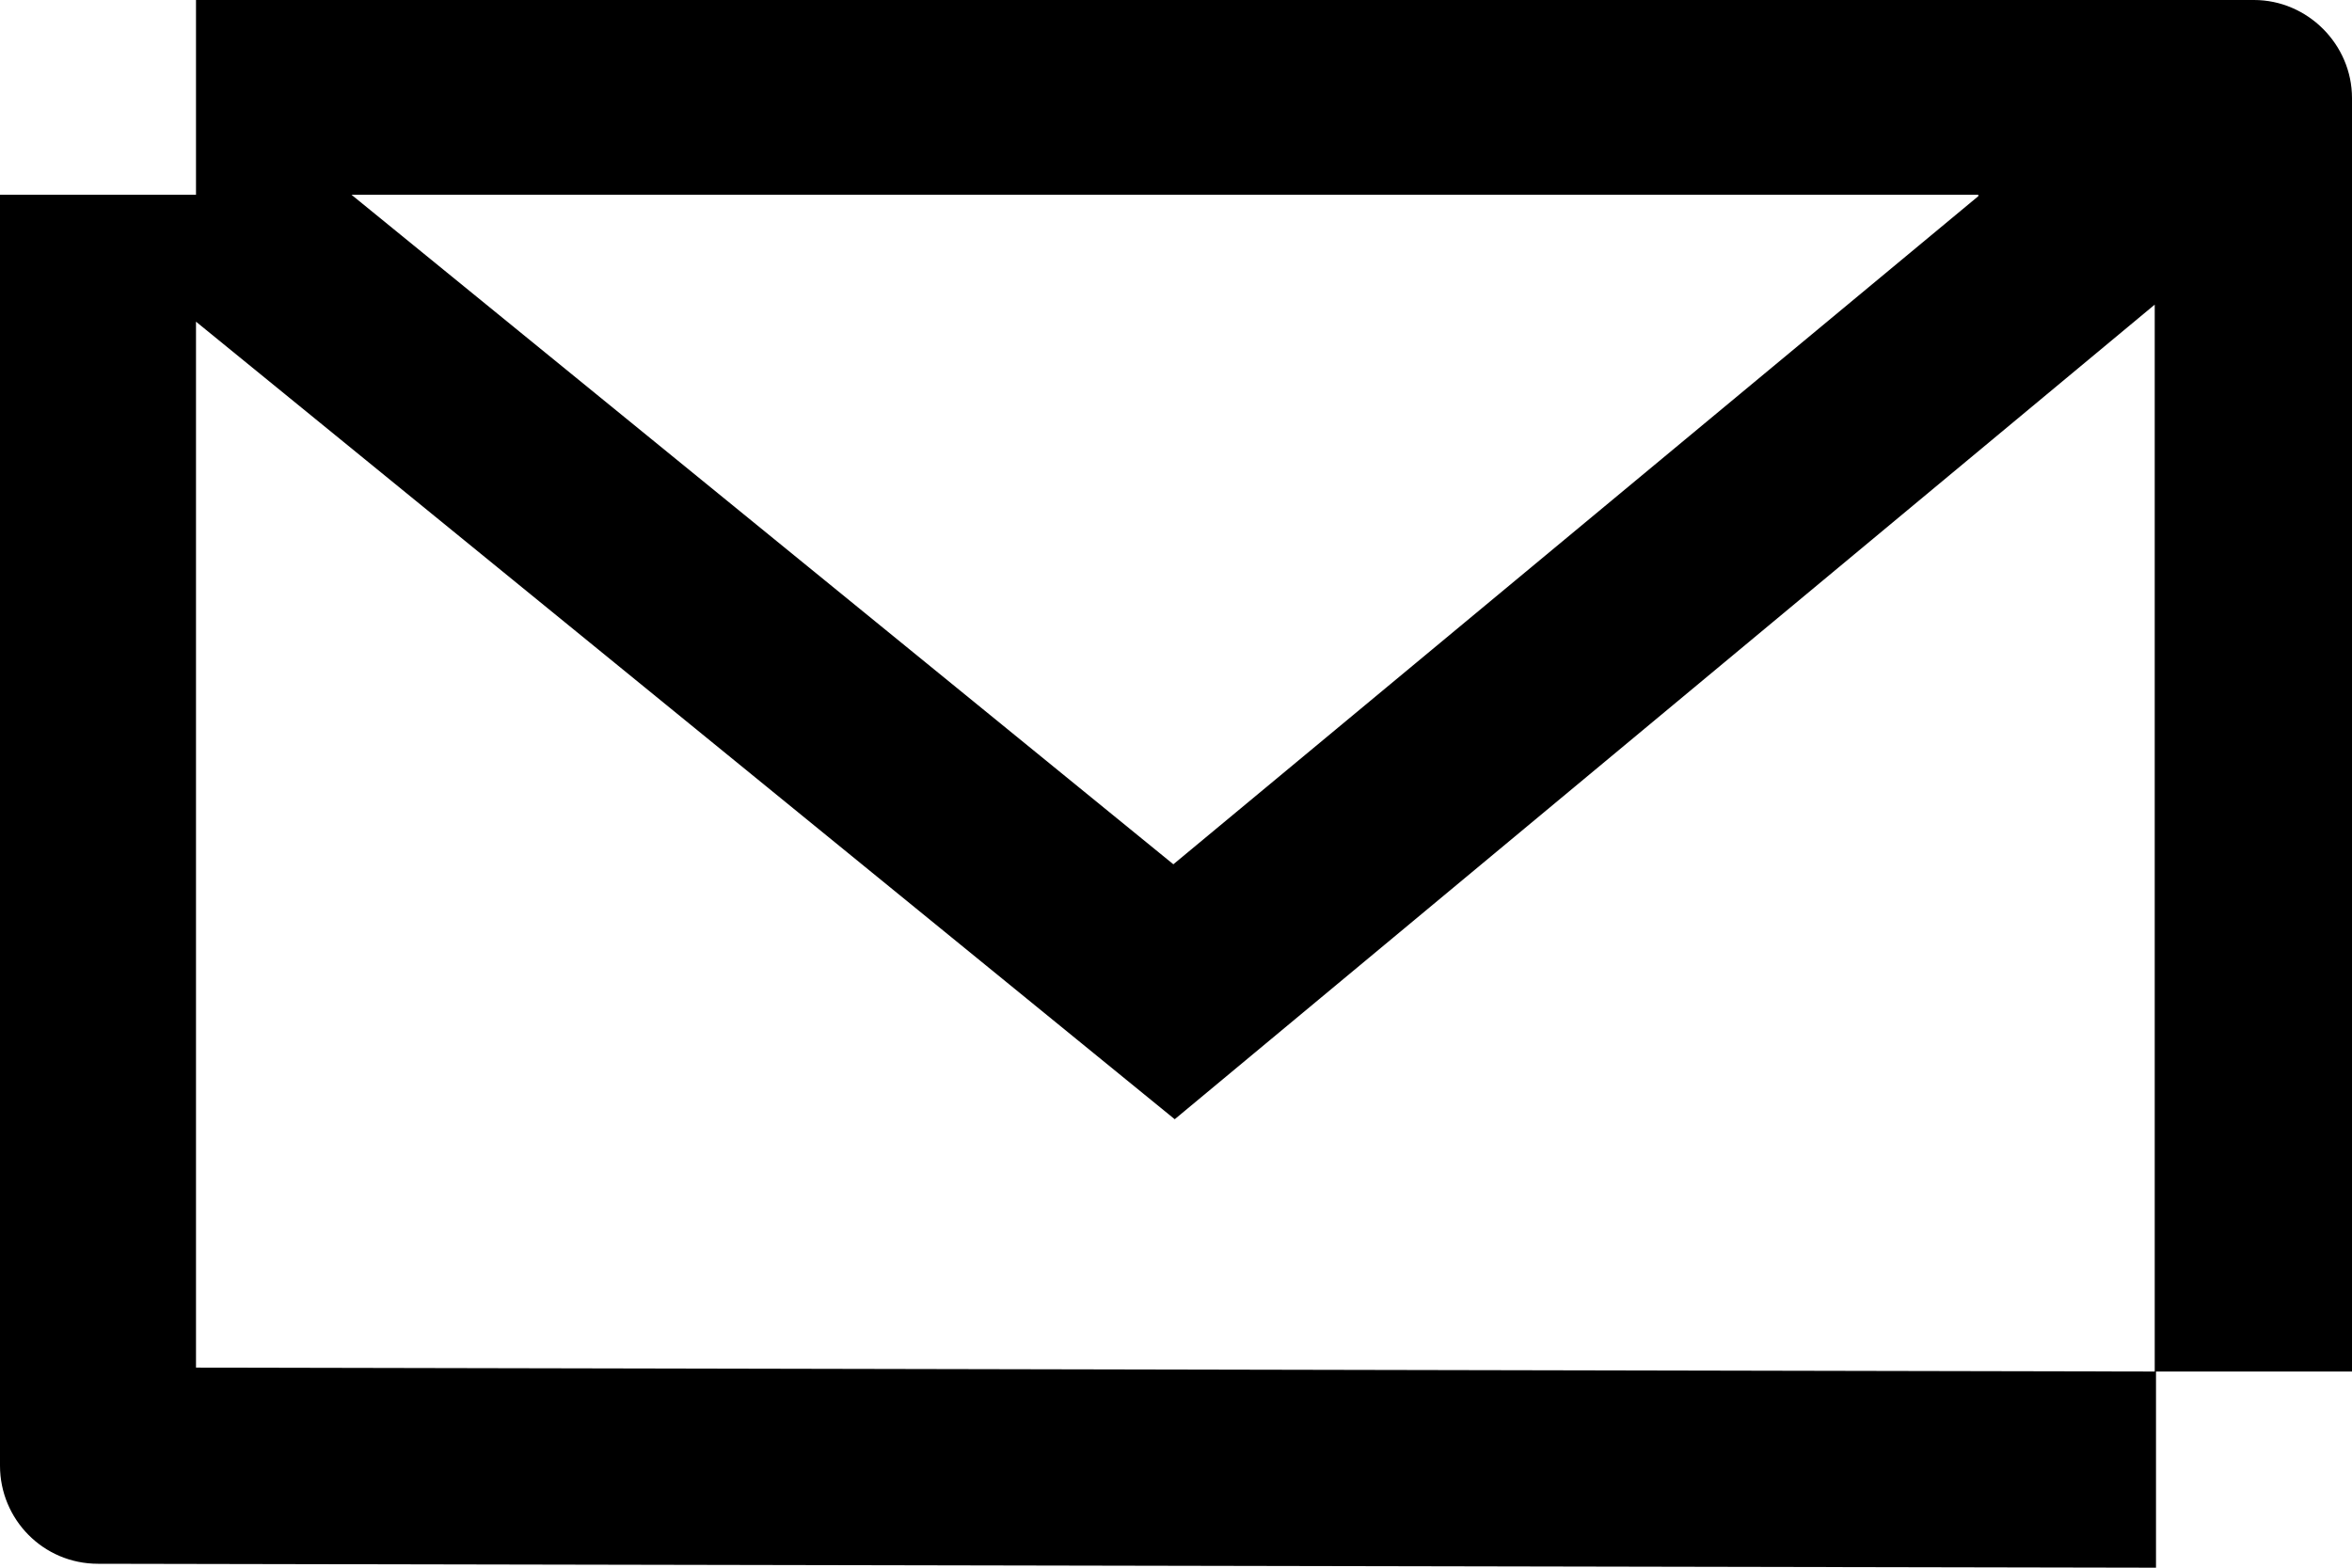
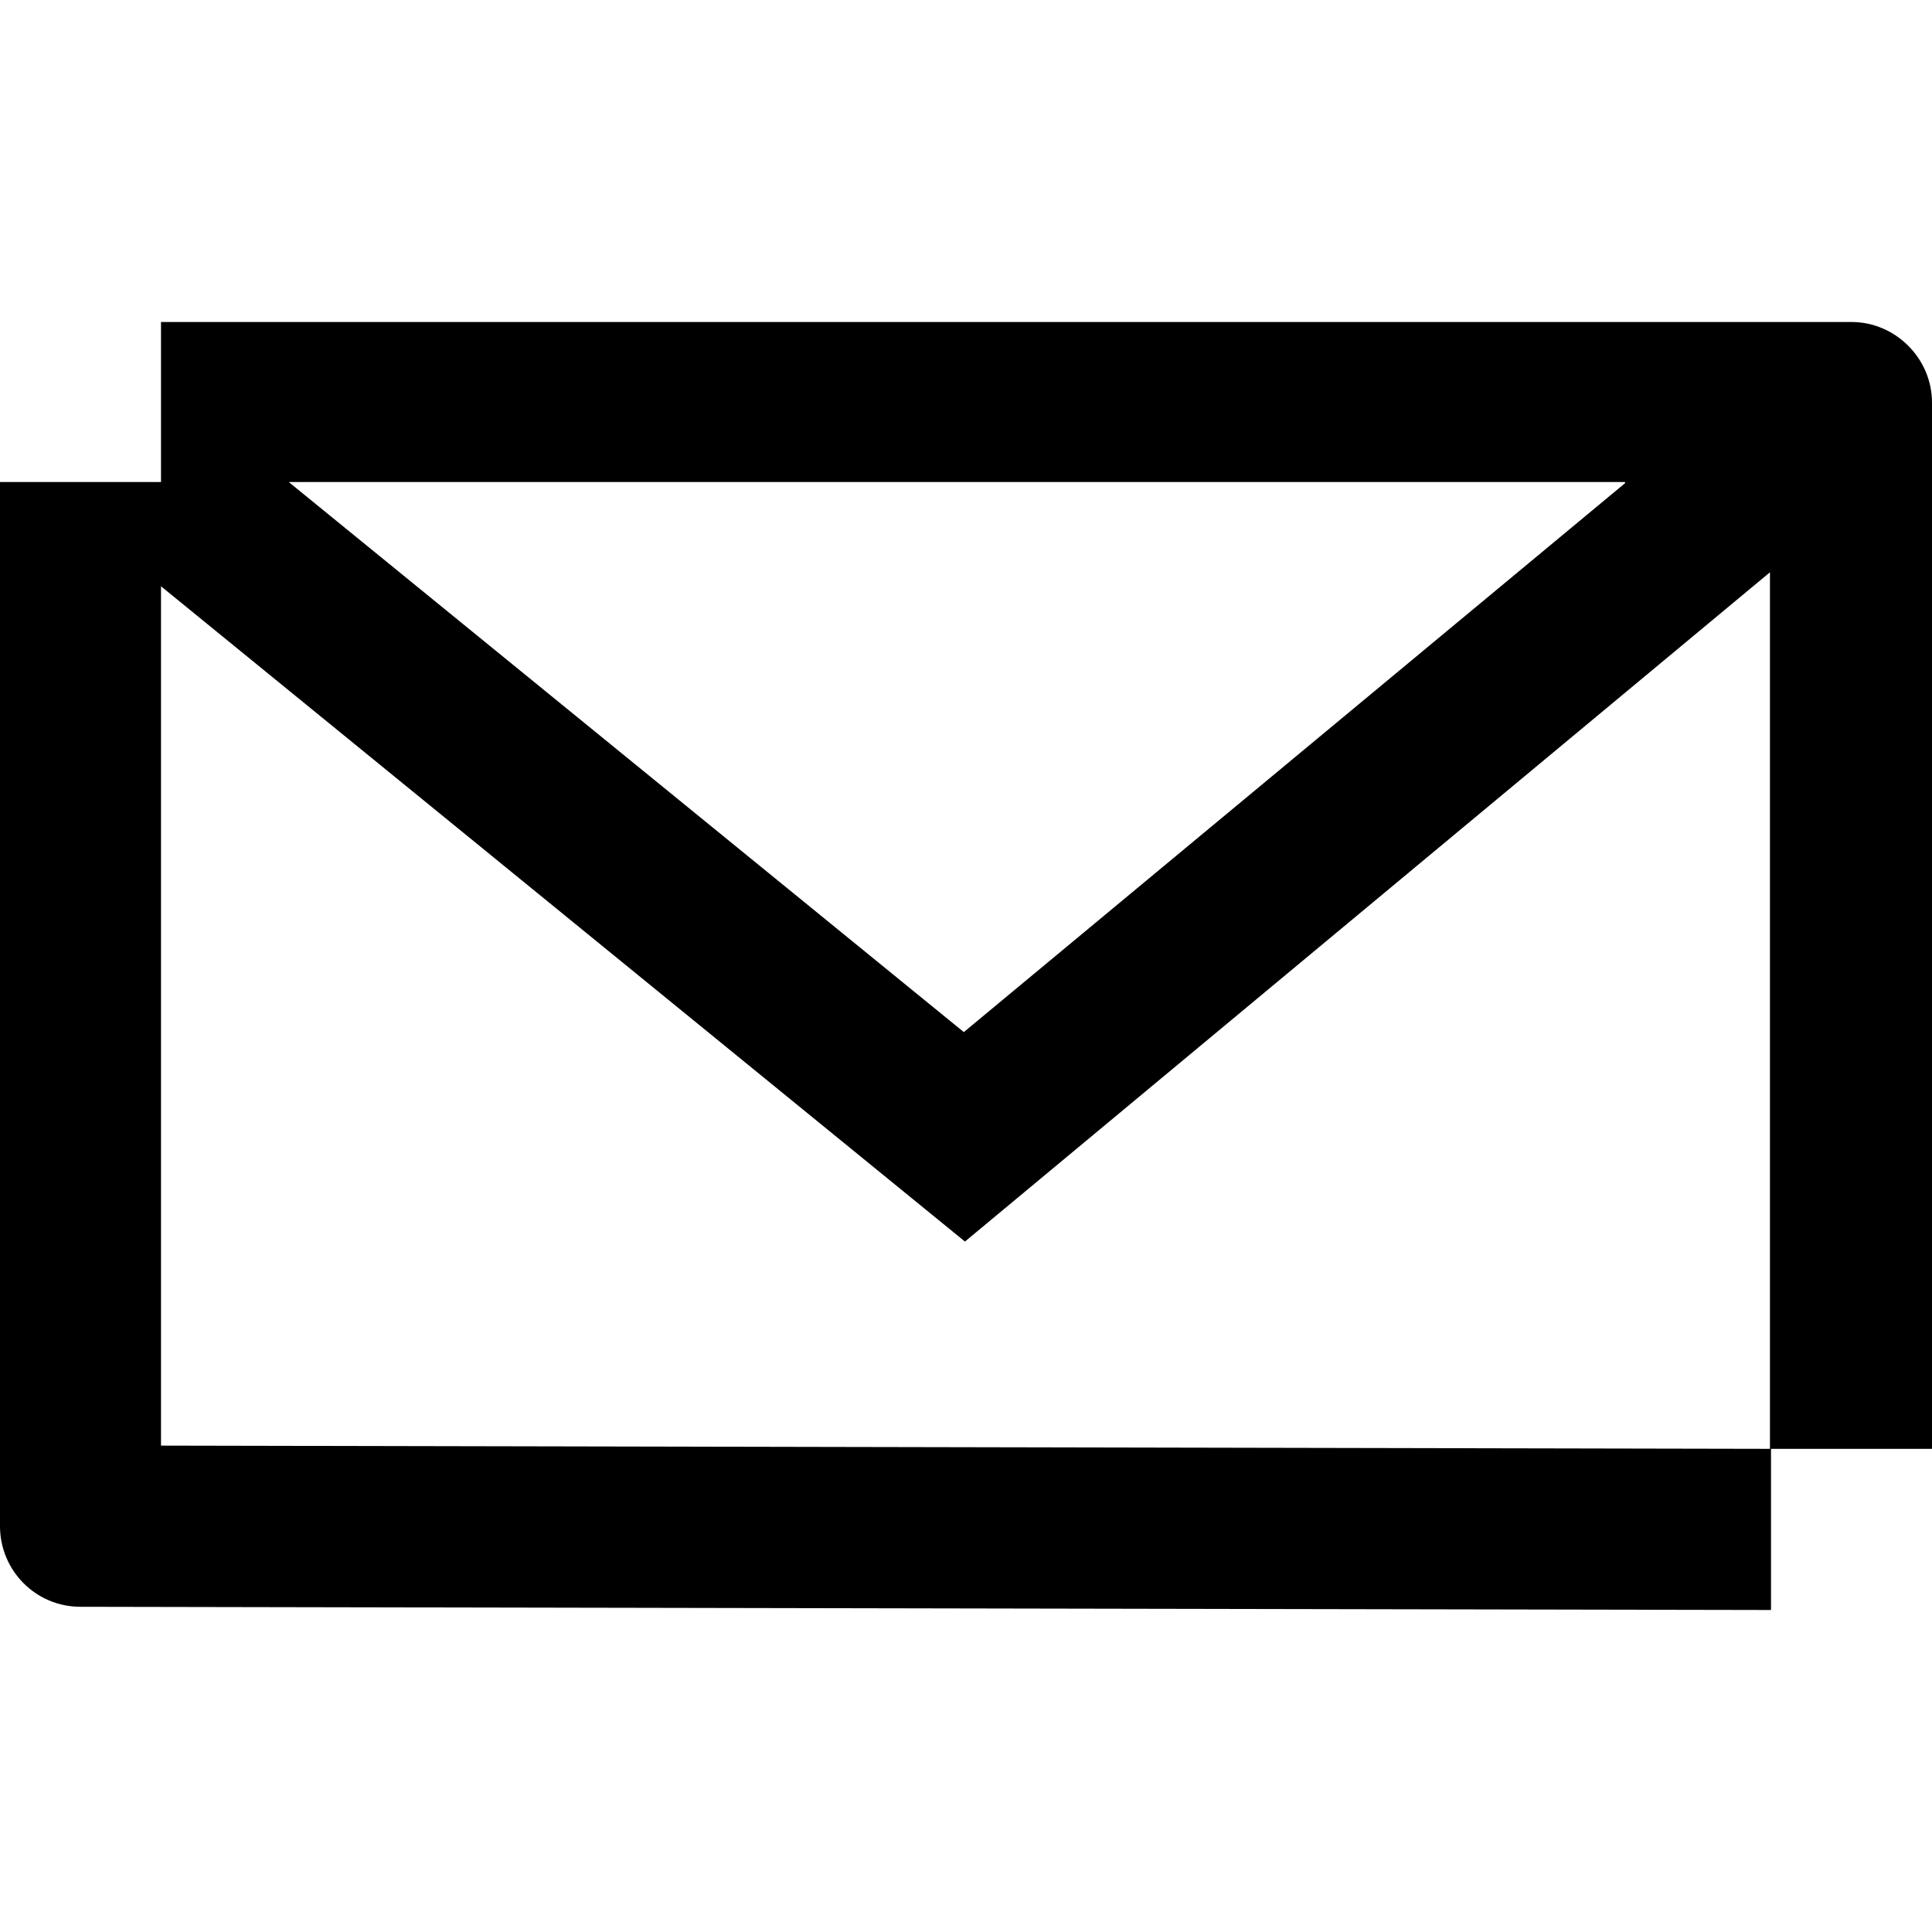
- <svg xmlns="http://www.w3.org/2000/svg" width="100%" height="100%" viewBox="0 0 24 16" fill="currentColor" stroke="none">
+ <svg xmlns="http://www.w3.org/2000/svg" width="100%" height="100%" viewBox="0 -4 24 24" fill="currentColor" stroke="none">
  <path d="M24 1.001C24 0.454 23.547 0 23 0H2V1.988H0V14.959C0 15.506 0.44 15.96 1 15.96L22 16V13.998H24V1.001ZM20.187 2.002L11.973 8.821L3.587 1.988H20.187V2.002ZM2 13.958V3.283L11.987 11.423L21.987 3.109V13.998L2 13.958Z" />
</svg>
